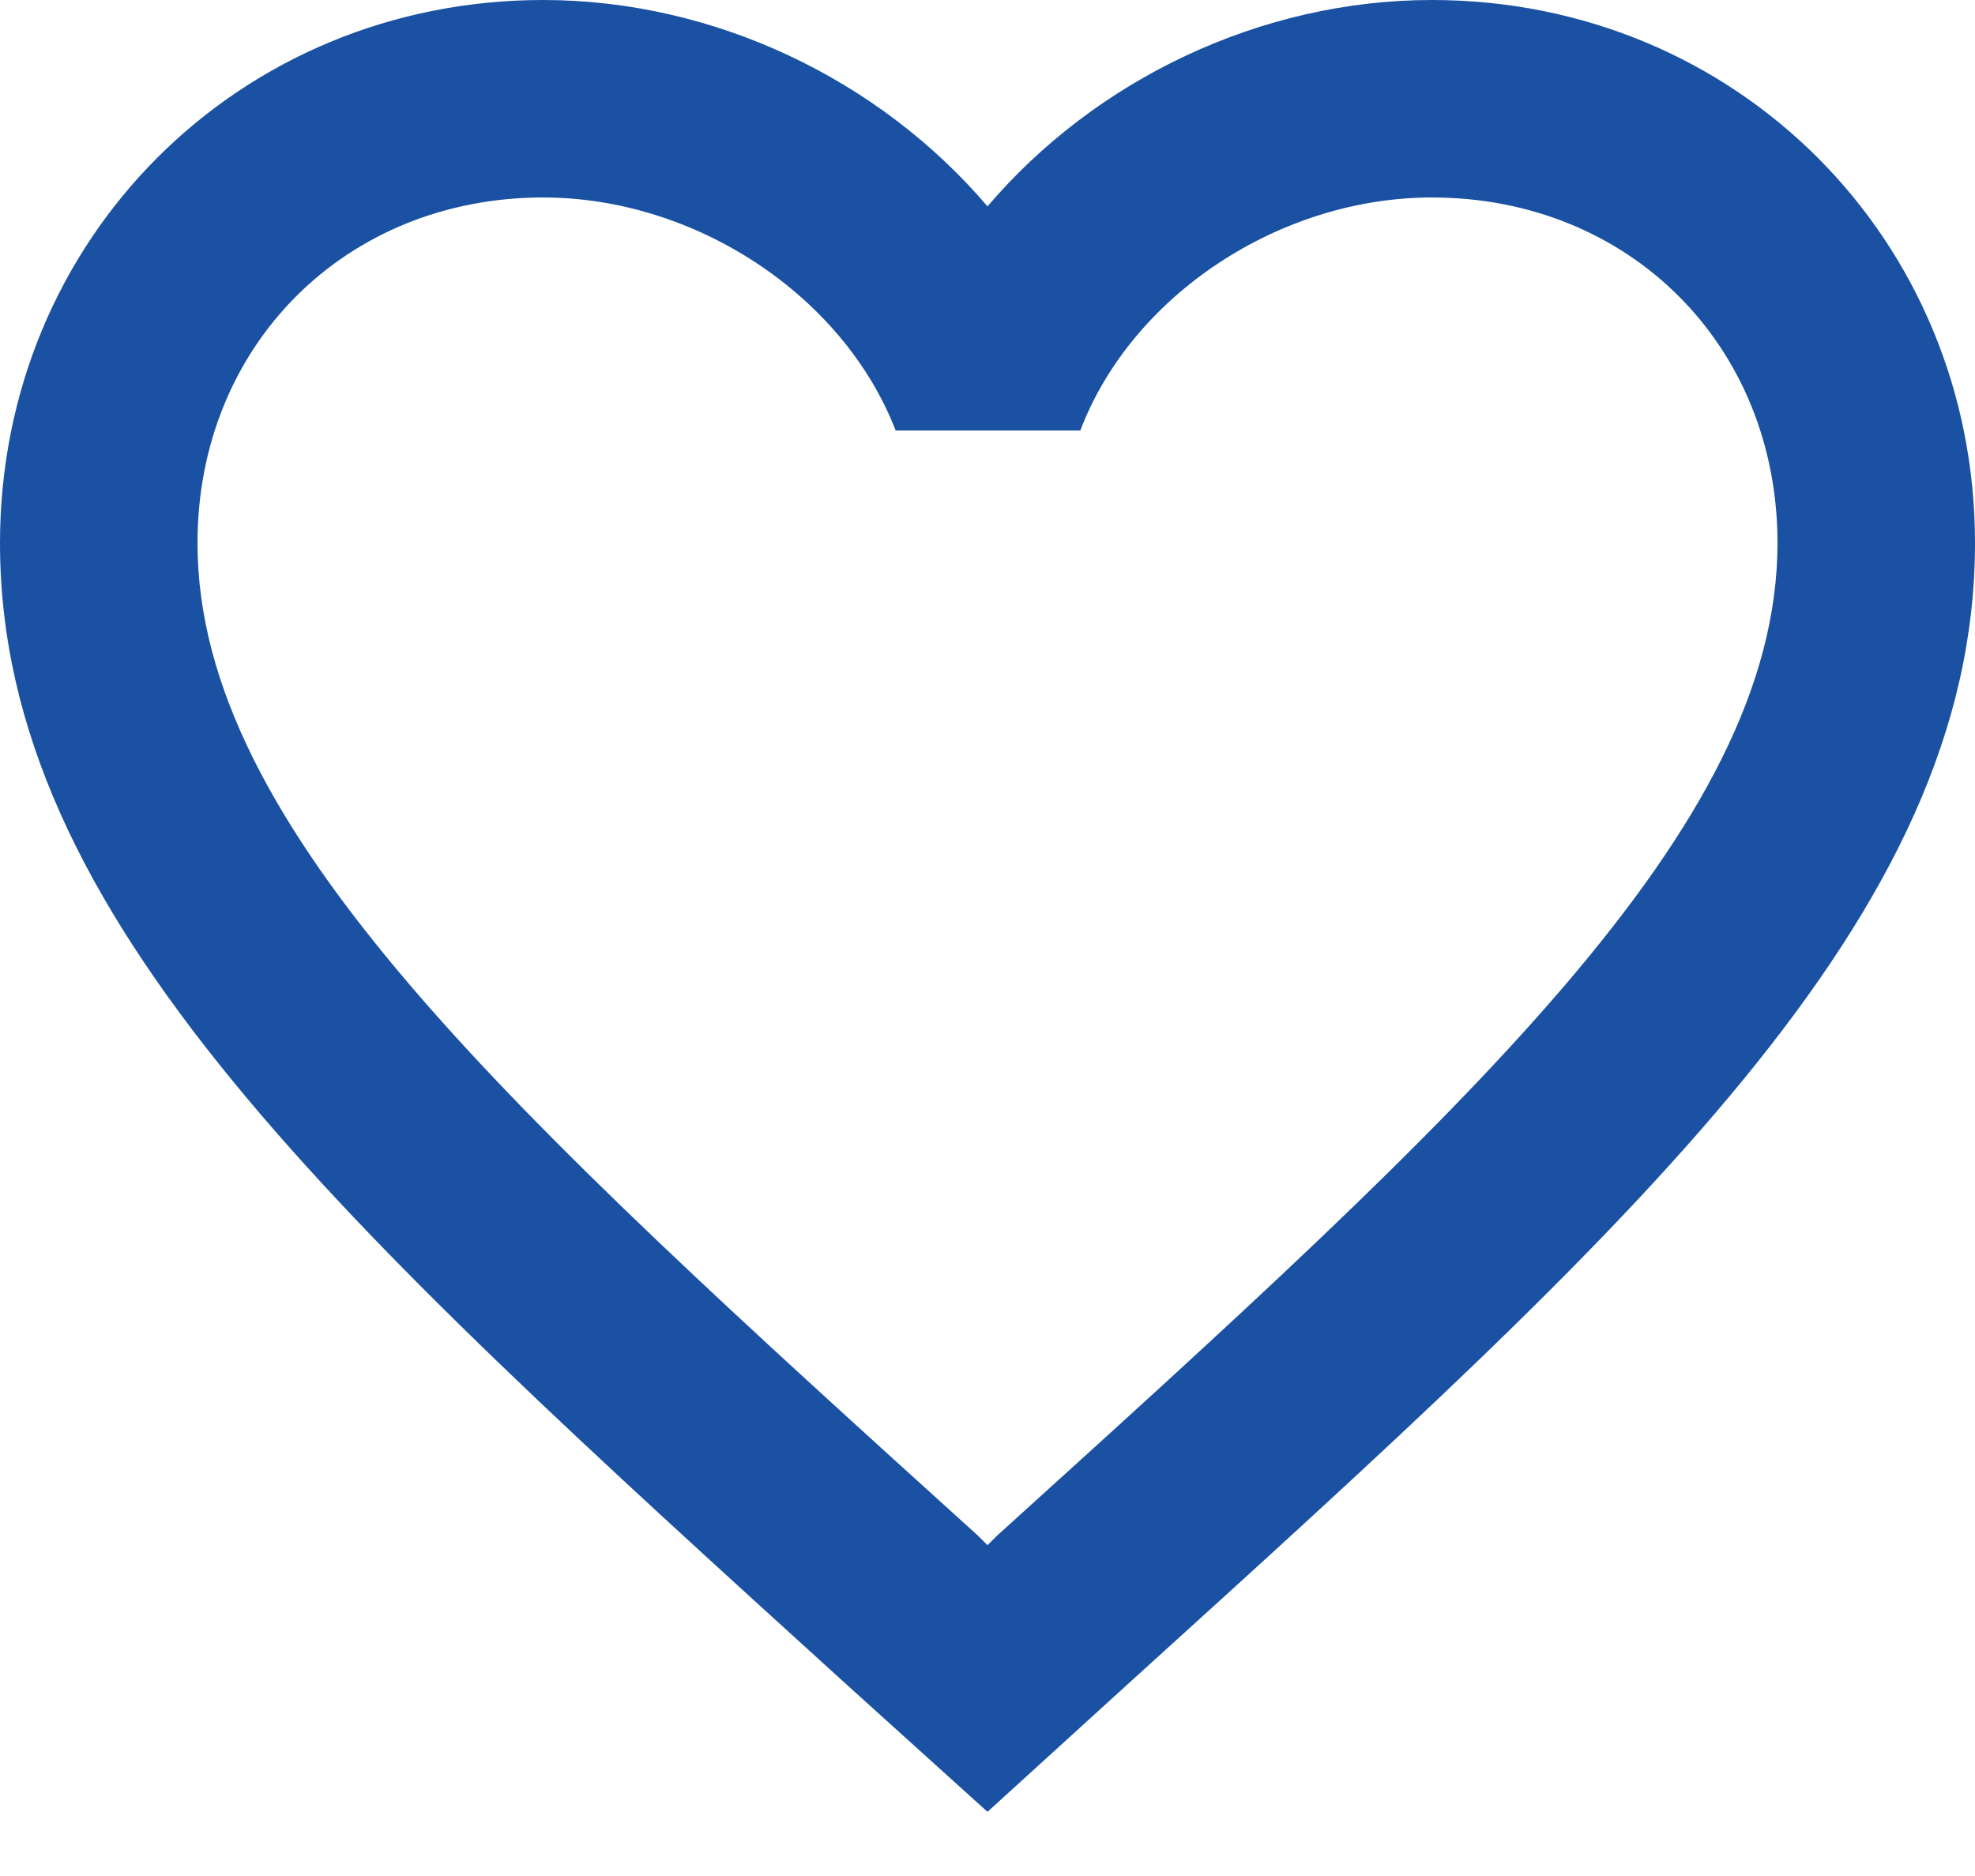
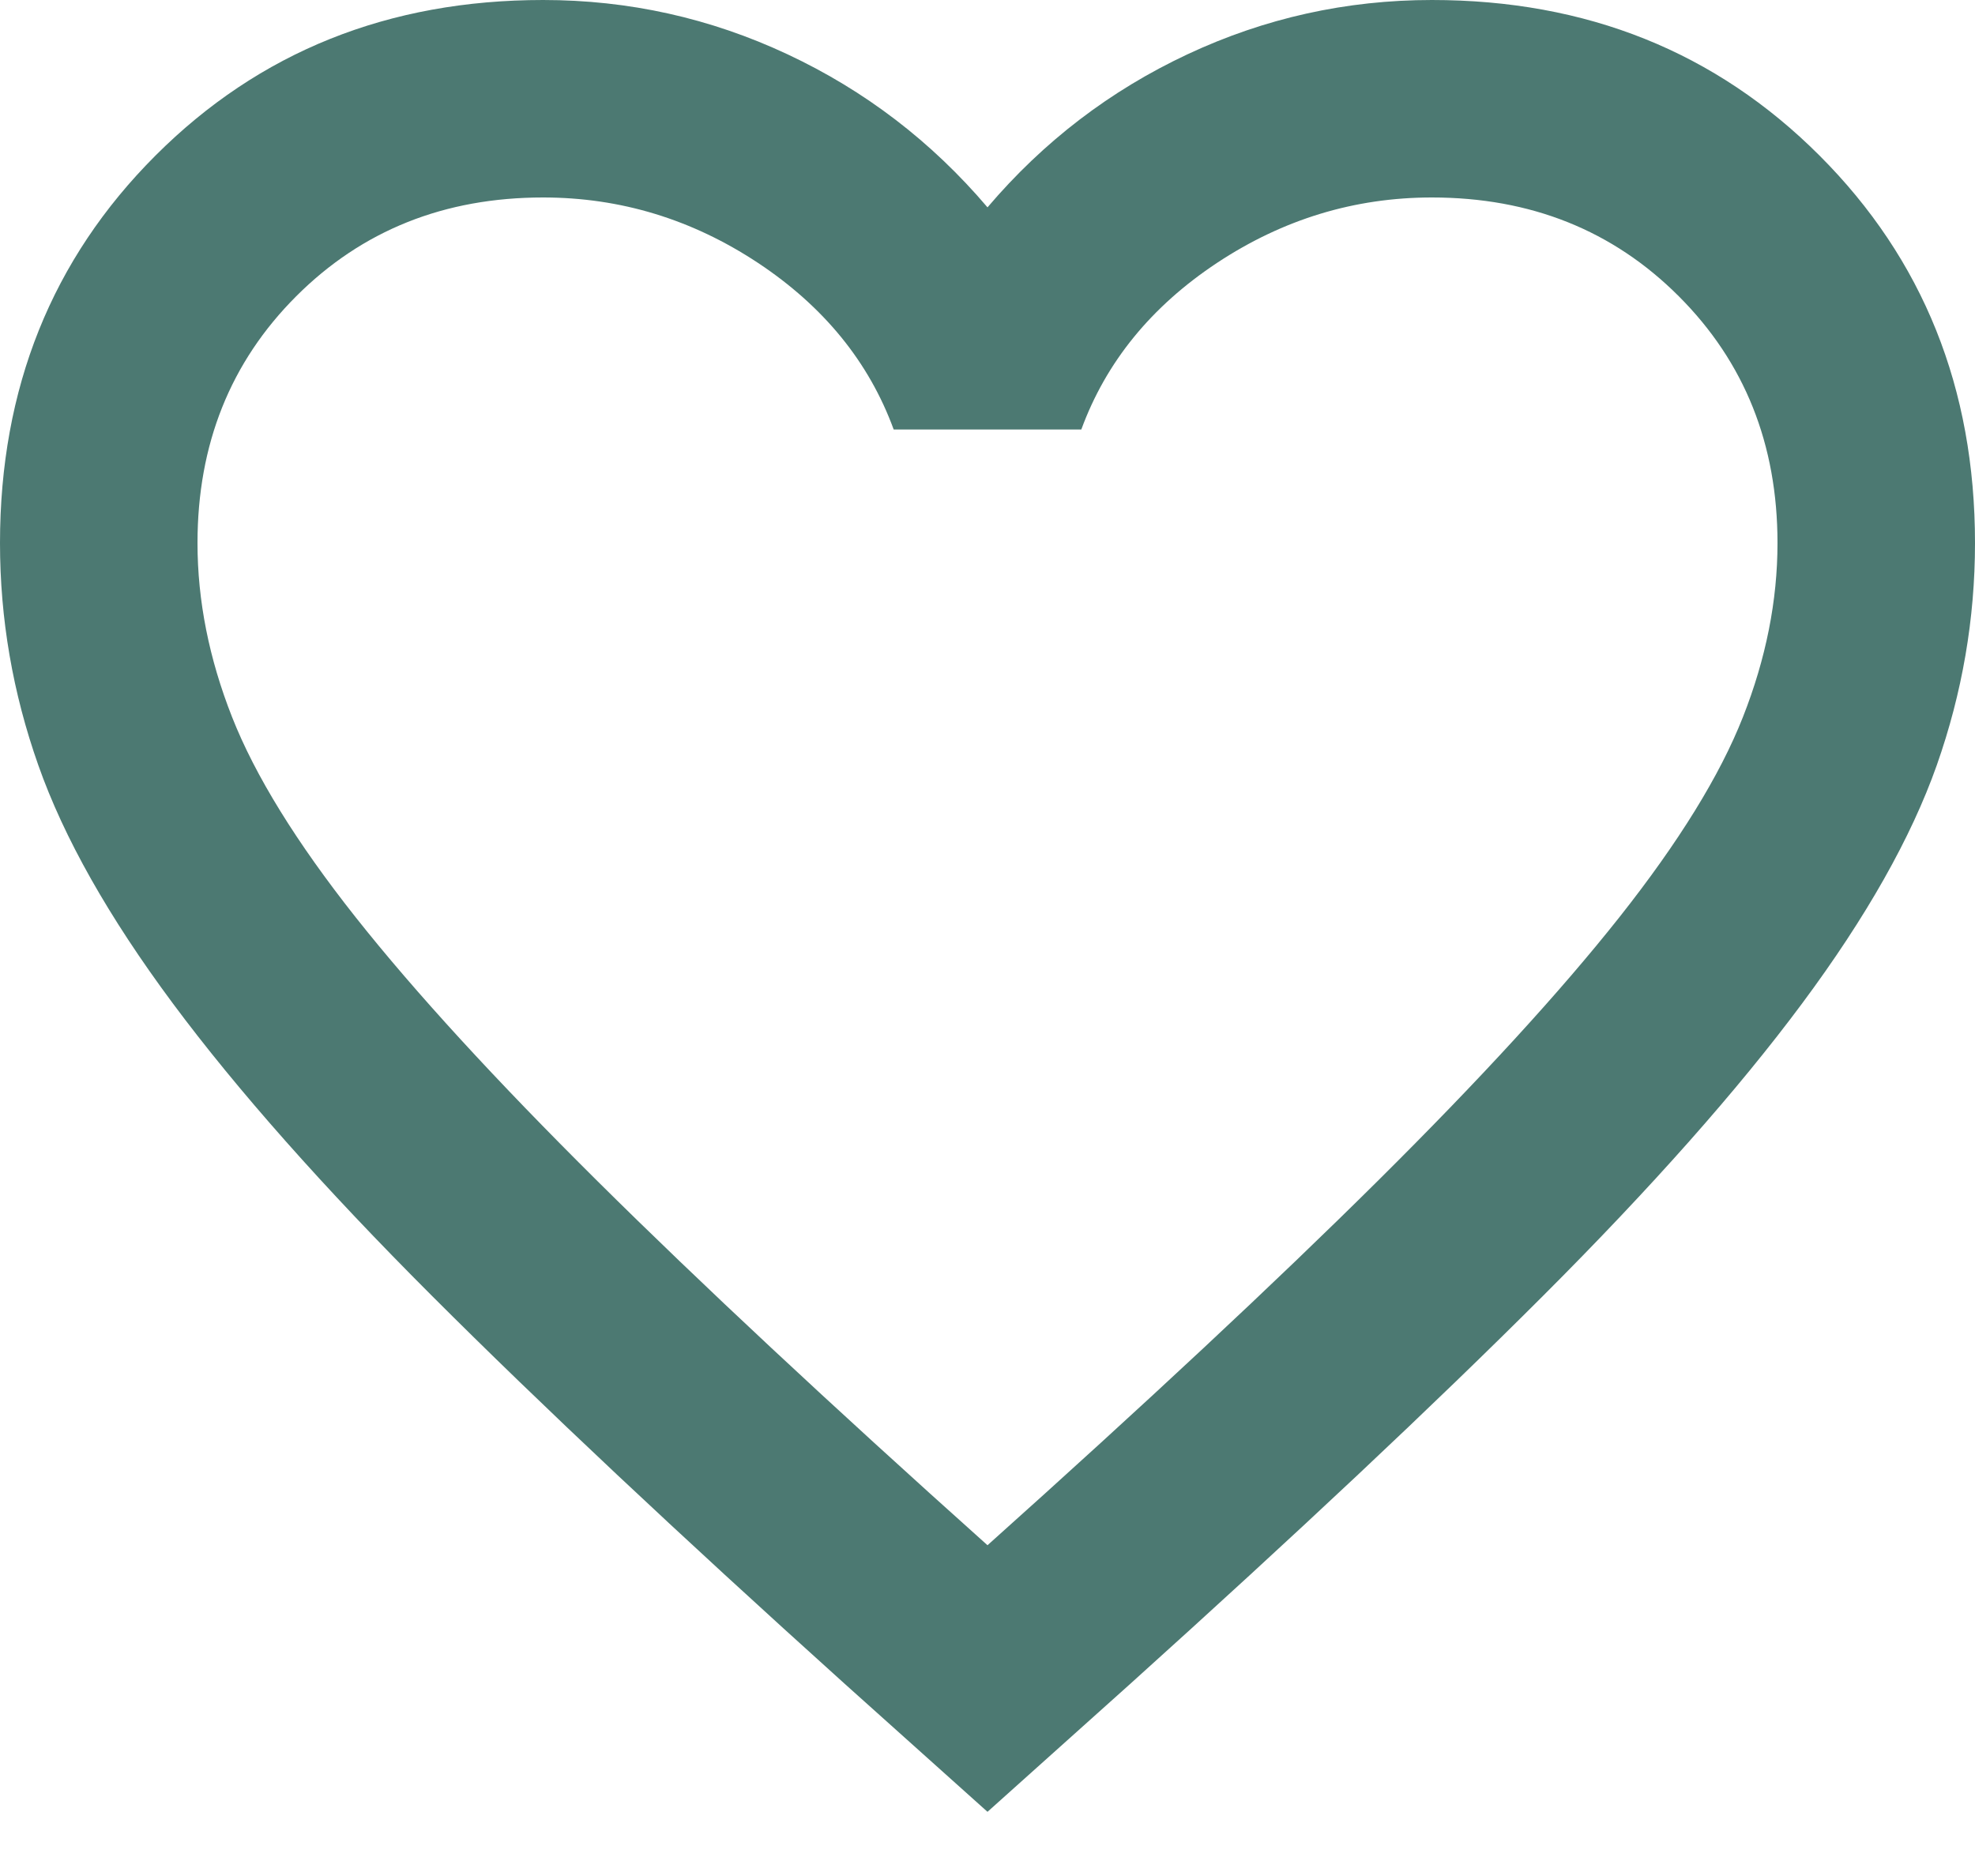
<svg xmlns="http://www.w3.org/2000/svg" width="20" height="19" viewBox="0 0 20 19" fill="none">
-   <path d="M14.5 0C12.76 0 11.09 0.81 10 2.09C8.91 0.81 7.24 0 5.5 0C2.42 0 0 2.42 0 5.5C0 9.28 3.4 12.36 8.55 17.04L10 18.35L11.45 17.03C16.6 12.36 20 9.28 20 5.5C20 2.42 17.58 0 14.5 0ZM10.1 15.55L10 15.65L9.9 15.55C5.14 11.24 2 8.39 2 5.5C2 3.5 3.5 2 5.5 2C7.04 2 8.54 2.99 9.07 4.36H10.94C11.46 2.99 12.96 2 14.5 2C16.5 2 18 3.5 18 5.5C18 8.39 14.86 11.24 10.1 15.55Z" fill="#1A51A3" />
+   <path d="M10 18.35L8.55 17.05C6.867 15.533 5.475 14.225 4.375 13.125C3.275 12.025 2.4 11.037 1.75 10.162C1.1 9.287 0.646 8.483 0.388 7.75C0.129 7.017 0 6.267 0 5.5C0 3.933 0.525 2.625 1.575 1.575C2.625 0.525 3.933 0 5.5 0C6.367 0 7.192 0.183 7.975 0.55C8.758 0.917 9.433 1.433 10 2.1C10.567 1.433 11.242 0.917 12.025 0.55C12.808 0.183 13.633 0 14.5 0C16.067 0 17.375 0.525 18.425 1.575C19.475 2.625 20 3.933 20 5.5C20 6.267 19.871 7.017 19.613 7.75C19.354 8.483 18.9 9.287 18.25 10.162C17.6 11.037 16.725 12.025 15.625 13.125C14.525 14.225 13.133 15.533 11.45 17.05L10 18.35ZM10 15.65C11.6 14.217 12.917 12.987 13.95 11.962C14.983 10.937 15.8 10.046 16.4 9.288C17 8.529 17.417 7.854 17.65 7.262C17.883 6.671 18 6.083 18 5.5C18 4.5 17.667 3.667 17 3C16.333 2.333 15.5 2 14.5 2C13.717 2 12.992 2.221 12.325 2.662C11.658 3.104 11.2 3.667 10.95 4.35H9.05C8.8 3.667 8.342 3.104 7.675 2.662C7.008 2.221 6.283 2 5.5 2C4.5 2 3.667 2.333 3 3C2.333 3.667 2 4.5 2 5.5C2 6.083 2.117 6.671 2.35 7.262C2.583 7.854 3 8.529 3.6 9.288C4.2 10.046 5.017 10.937 6.05 11.962C7.083 12.987 8.4 14.217 10 15.65Z" fill="#4C7972" />
</svg>
